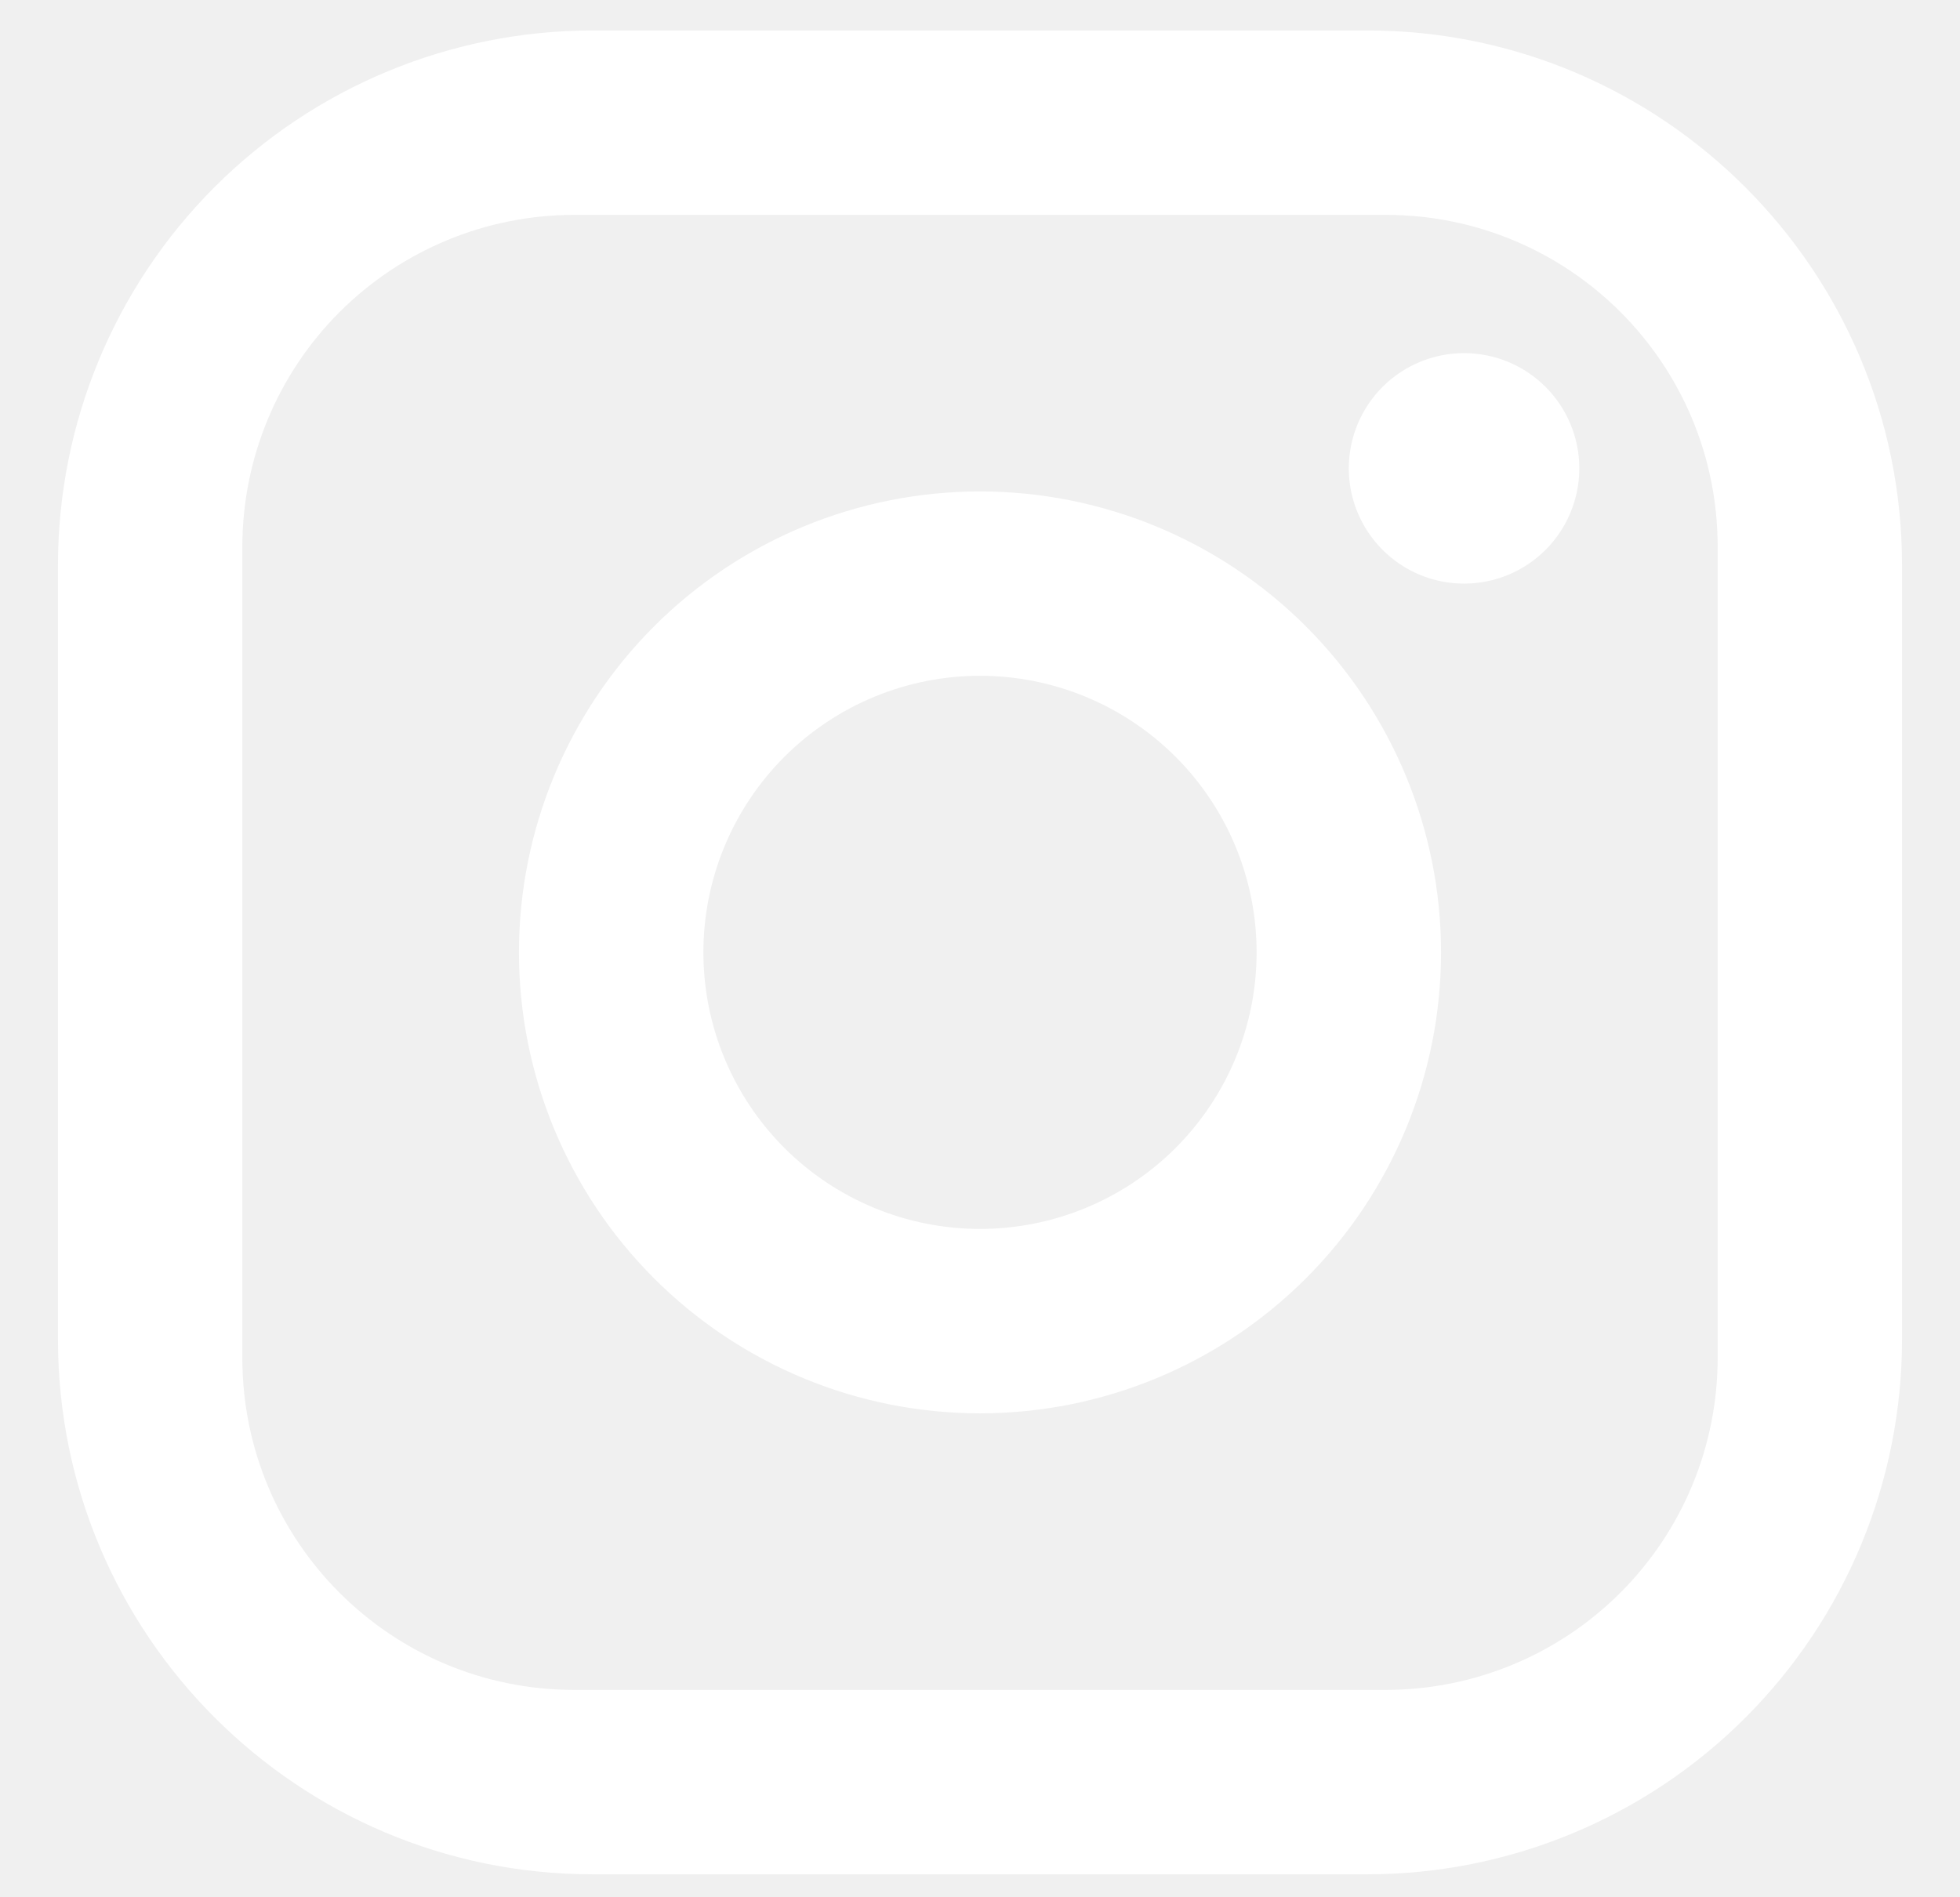
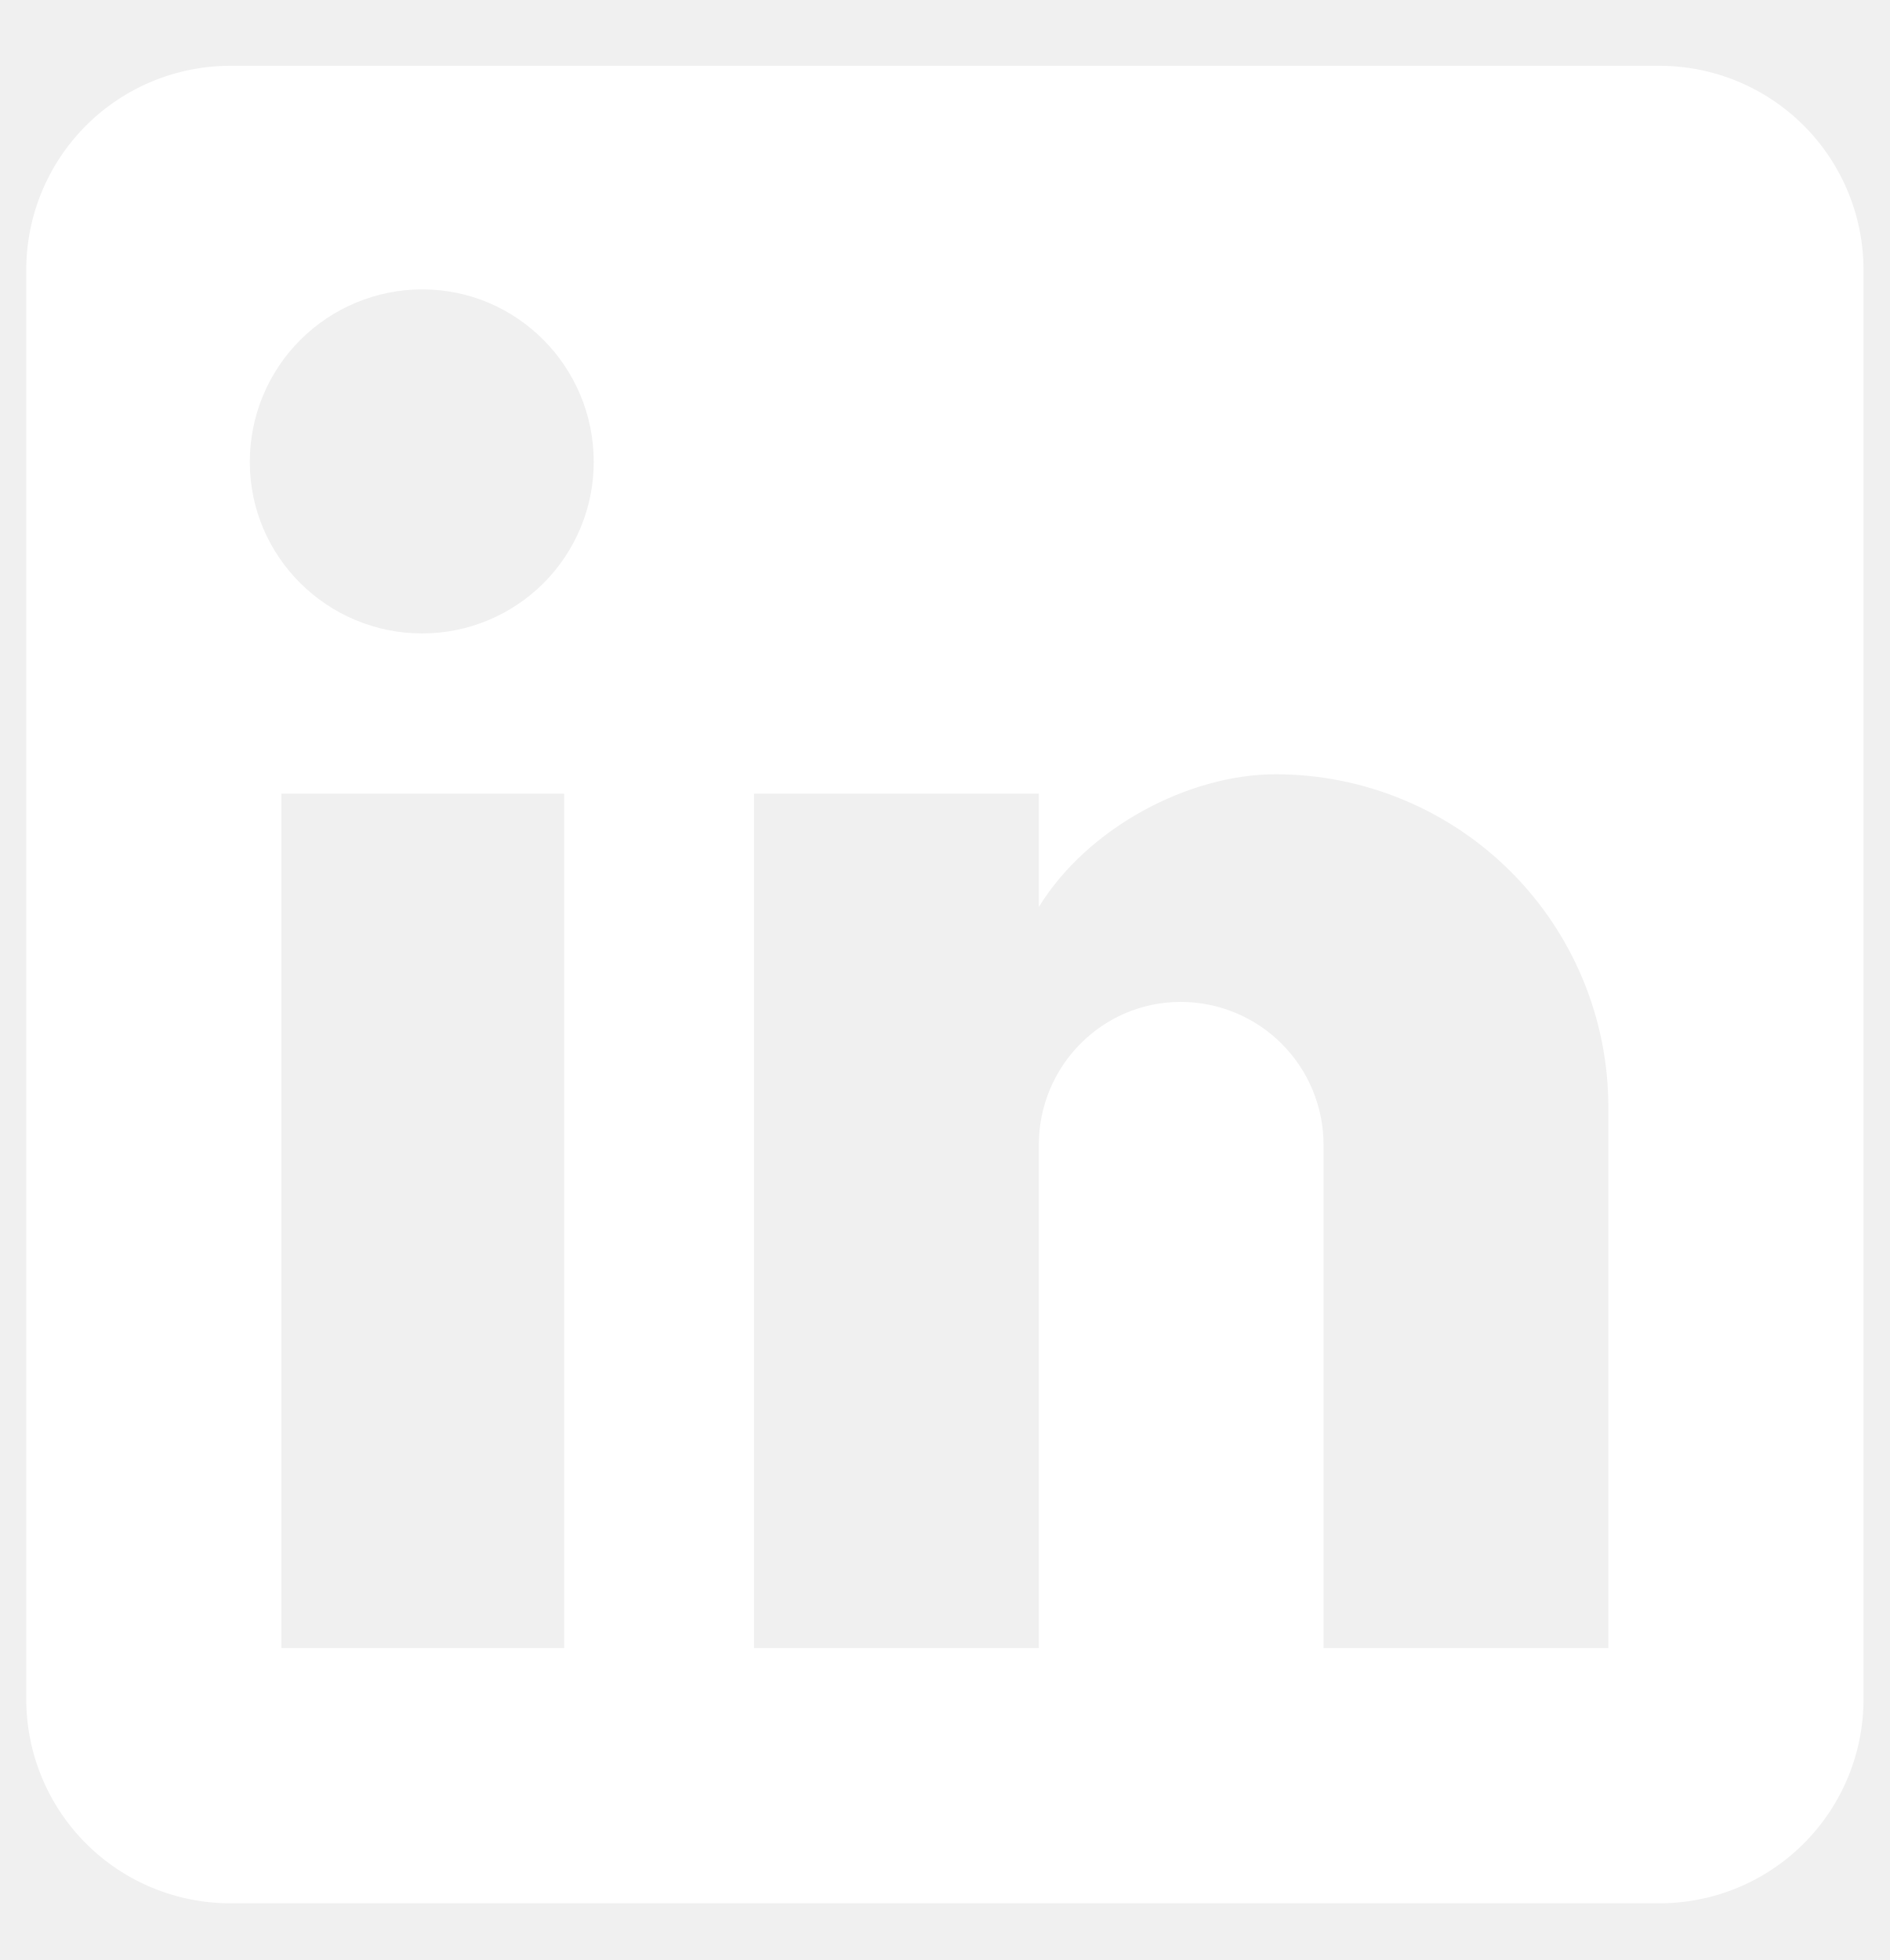
- <svg xmlns="http://www.w3.org/2000/svg" width="31" height="30" viewBox="0 0 31 30" fill="none">
-   <path d="M9.375 0.482H21.625C26.292 0.482 30.083 4.274 30.083 8.94V21.19C30.083 23.434 29.192 25.585 27.606 27.171C26.02 28.758 23.868 29.649 21.625 29.649H9.375C4.708 29.649 0.917 25.857 0.917 21.19V8.94C0.917 6.697 1.808 4.546 3.394 2.959C4.98 1.373 7.132 0.482 9.375 0.482ZM9.083 3.399C7.691 3.399 6.356 3.952 5.371 4.936C4.386 5.921 3.833 7.256 3.833 8.649V21.482C3.833 24.384 6.181 26.732 9.083 26.732H21.917C23.309 26.732 24.644 26.179 25.629 25.194C26.614 24.21 27.167 22.874 27.167 21.482V8.649C27.167 5.747 24.819 3.399 21.917 3.399H9.083ZM23.156 5.586C23.64 5.586 24.103 5.778 24.445 6.12C24.787 6.462 24.979 6.926 24.979 7.409C24.979 7.892 24.787 8.356 24.445 8.698C24.103 9.04 23.64 9.232 23.156 9.232C22.673 9.232 22.209 9.04 21.867 8.698C21.525 8.356 21.333 7.892 21.333 7.409C21.333 6.926 21.525 6.462 21.867 6.12C22.209 5.778 22.673 5.586 23.156 5.586ZM15.5 7.774C17.434 7.774 19.289 8.542 20.656 9.909C22.023 11.277 22.792 13.131 22.792 15.065C22.792 16.999 22.023 18.854 20.656 20.221C19.289 21.589 17.434 22.357 15.5 22.357C13.566 22.357 11.711 21.589 10.344 20.221C8.977 18.854 8.208 16.999 8.208 15.065C8.208 13.131 8.977 11.277 10.344 9.909C11.711 8.542 13.566 7.774 15.5 7.774ZM15.5 10.69C14.34 10.69 13.227 11.151 12.406 11.972C11.586 12.792 11.125 13.905 11.125 15.065C11.125 16.226 11.586 17.338 12.406 18.159C13.227 18.979 14.34 19.44 15.5 19.44C16.66 19.44 17.773 18.979 18.594 18.159C19.414 17.338 19.875 16.226 19.875 15.065C19.875 13.905 19.414 12.792 18.594 11.972C17.773 11.151 16.66 10.69 15.5 10.69Z" fill="white" />
+ <svg xmlns="http://www.w3.org/2000/svg" width="27" height="28" viewBox="0 0 27 28" fill="none">
+   <path d="M23.708 0.94C24.482 0.94 25.224 1.247 25.771 1.794C26.318 2.341 26.625 3.083 26.625 3.857V24.273C26.625 25.047 26.318 25.789 25.771 26.336C25.224 26.883 24.482 27.19 23.708 27.19H3.292C2.518 27.19 1.776 26.883 1.229 26.336C0.682 25.789 0.375 25.047 0.375 24.273V3.857C0.375 3.083 0.682 2.341 1.229 1.794C1.776 1.247 2.518 0.94 3.292 0.94H23.708ZM22.979 23.544V15.815C22.979 14.554 22.478 13.345 21.587 12.454C20.695 11.562 19.486 11.061 18.225 11.061C16.985 11.061 15.542 11.819 14.842 12.957V11.338H10.773V23.544H14.842V16.355C14.842 15.232 15.746 14.313 16.869 14.313C17.41 14.313 17.93 14.528 18.312 14.911C18.695 15.294 18.91 15.813 18.91 16.355V23.544H22.979ZM6.033 9.049C6.683 9.049 7.306 8.79 7.766 8.331C8.225 7.871 8.483 7.248 8.483 6.599C8.483 5.242 7.39 4.134 6.033 4.134C5.38 4.134 4.753 4.394 4.291 4.856C3.828 5.318 3.569 5.945 3.569 6.599C3.569 7.955 4.677 9.049 6.033 9.049ZM8.06 23.544V11.338H4.021V23.544H8.06Z" fill="white" />
</svg>
